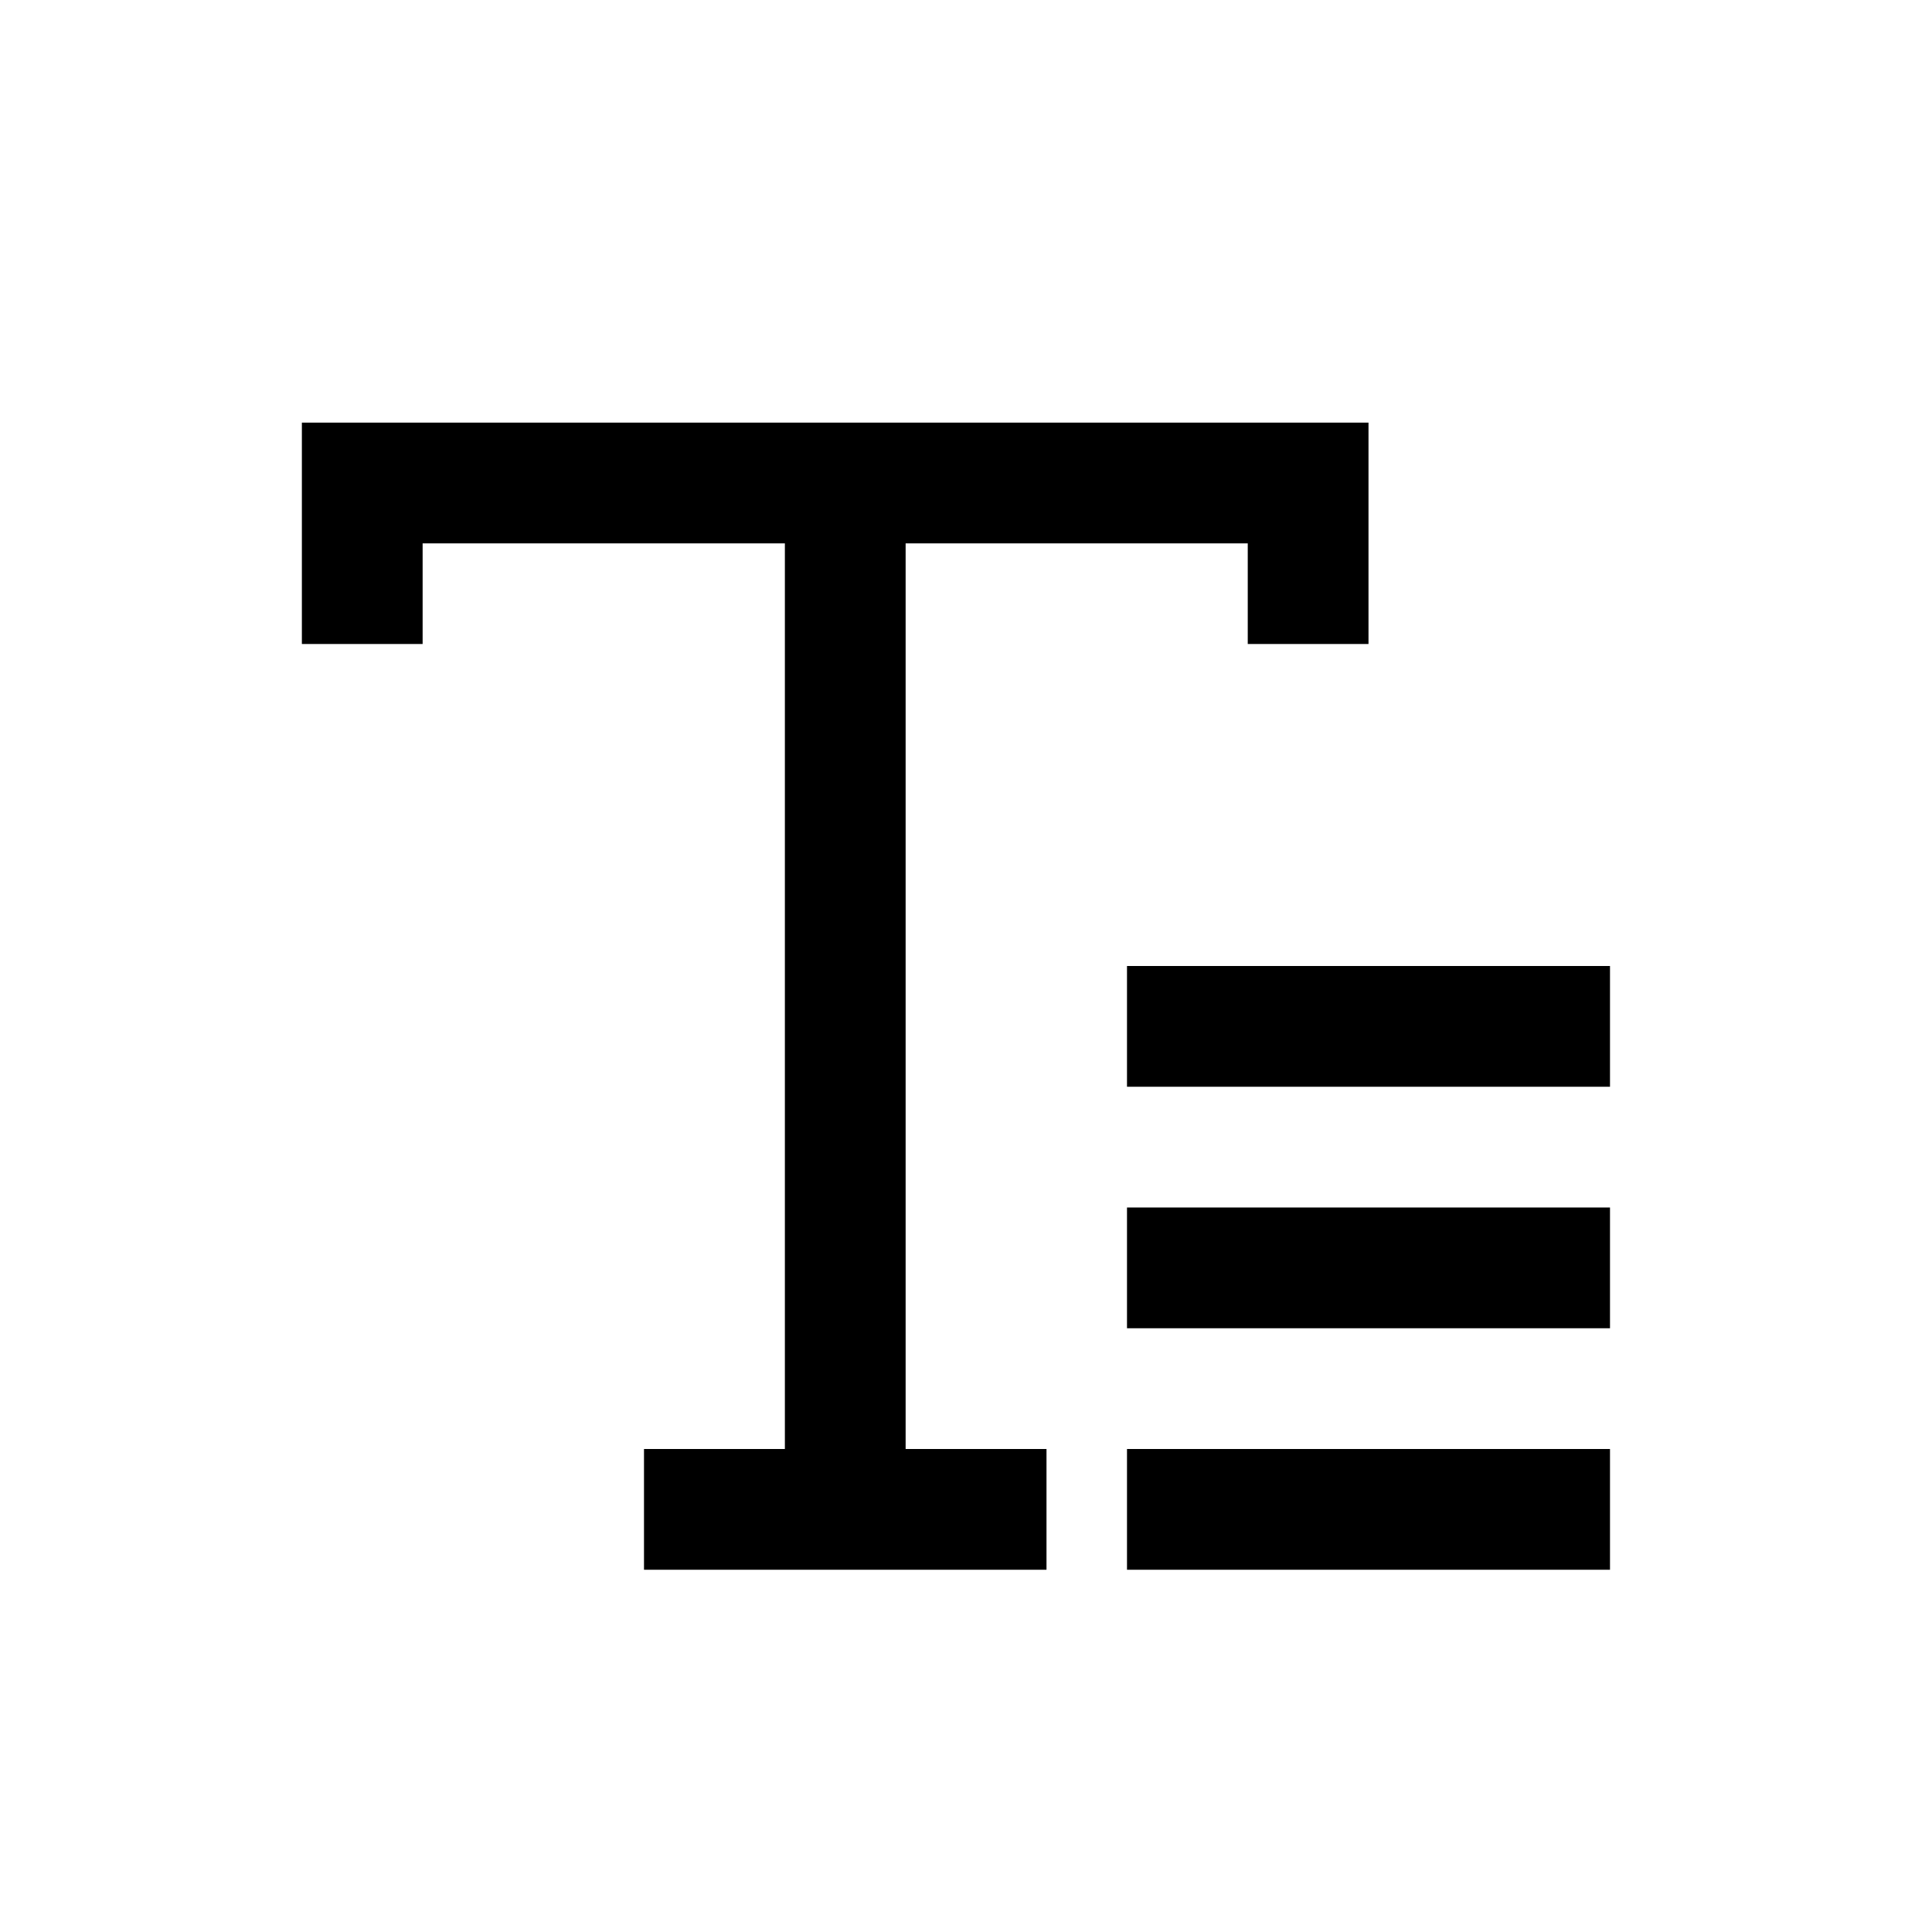
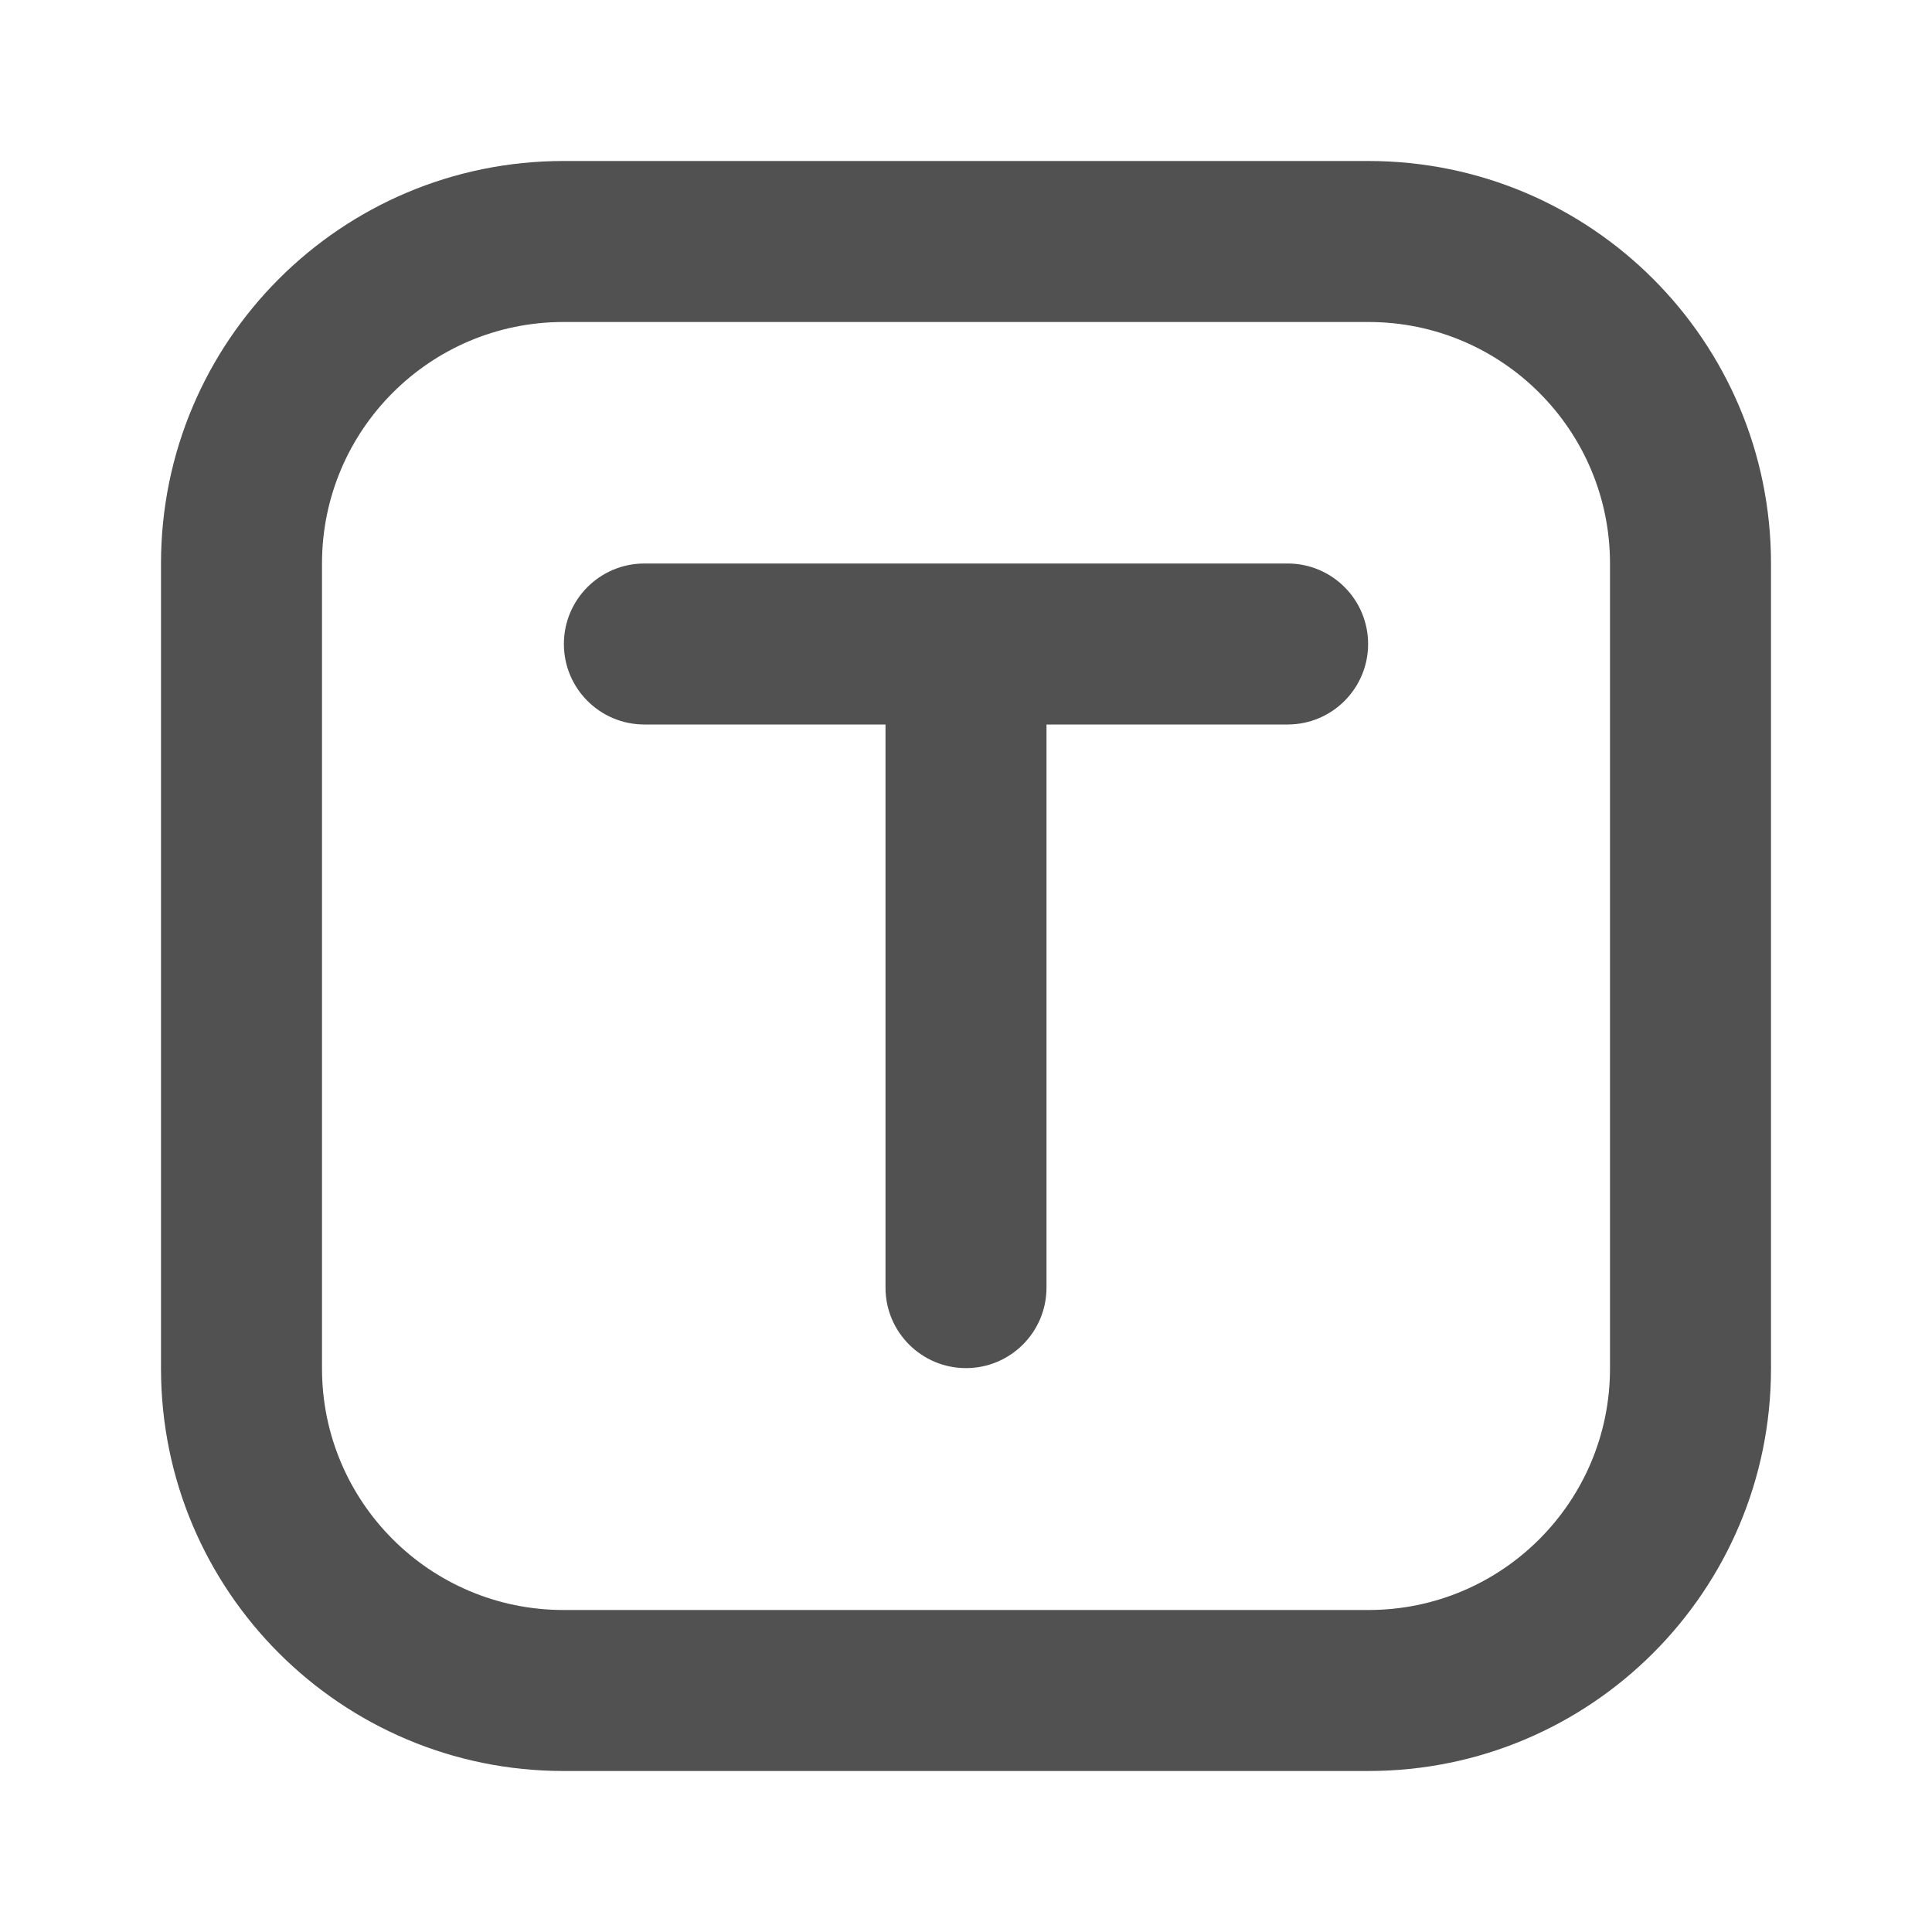
- <svg xmlns="http://www.w3.org/2000/svg" t="1639971709823" class="icon" viewBox="0 0 1024 1024" version="1.1" p-id="2892" width="200" height="200">
-   <defs>
-     <style type="text/css" />
-   </defs>
-   <path d="M725.333 224V341.333h-64v-53.333h-181.333V768H554.667v64H341.333v-64h74.667V288h-192V341.333h-64v-117.333H725.333zM853.333 768v64H597.333v-64h256z m0-128v64H597.333v-64h256z m0-128v64H597.333v-64h256z" p-id="2893" />
+ <svg xmlns="http://www.w3.org/2000/svg" t="1701174261484" class="icon" viewBox="0 0 1024 1024" version="1.1" p-id="11964" width="128" height="128">
+   <path d="M682.667 298.667H341.333a42.667 42.667 0 0 0 0 85.333h128v298.667a42.667 42.667 0 0 0 85.333 0V384h128a42.667 42.667 0 0 0 0-85.333z" fill="#515151" p-id="11965" data-spm-anchor-id="a313x.search_index.0.i23.fbf73a81tAv71k" class="selected" />
+   <path d="M725.333 85.333H298.667a213.333 213.333 0 0 0-213.333 213.333v426.667a213.333 213.333 0 0 0 213.333 213.333h426.667a213.333 213.333 0 0 0 213.333-213.333V298.667a213.333 213.333 0 0 0-213.333-213.333z m128 640a128 128 0 0 1-128 128H298.667a128 128 0 0 1-128-128V298.667a128 128 0 0 1 128-128h426.667a128 128 0 0 1 128 128z" fill="#515151" p-id="11966" data-spm-anchor-id="a313x.search_index.0.i22.fbf73a81tAv71k" class="selected" />
</svg>
